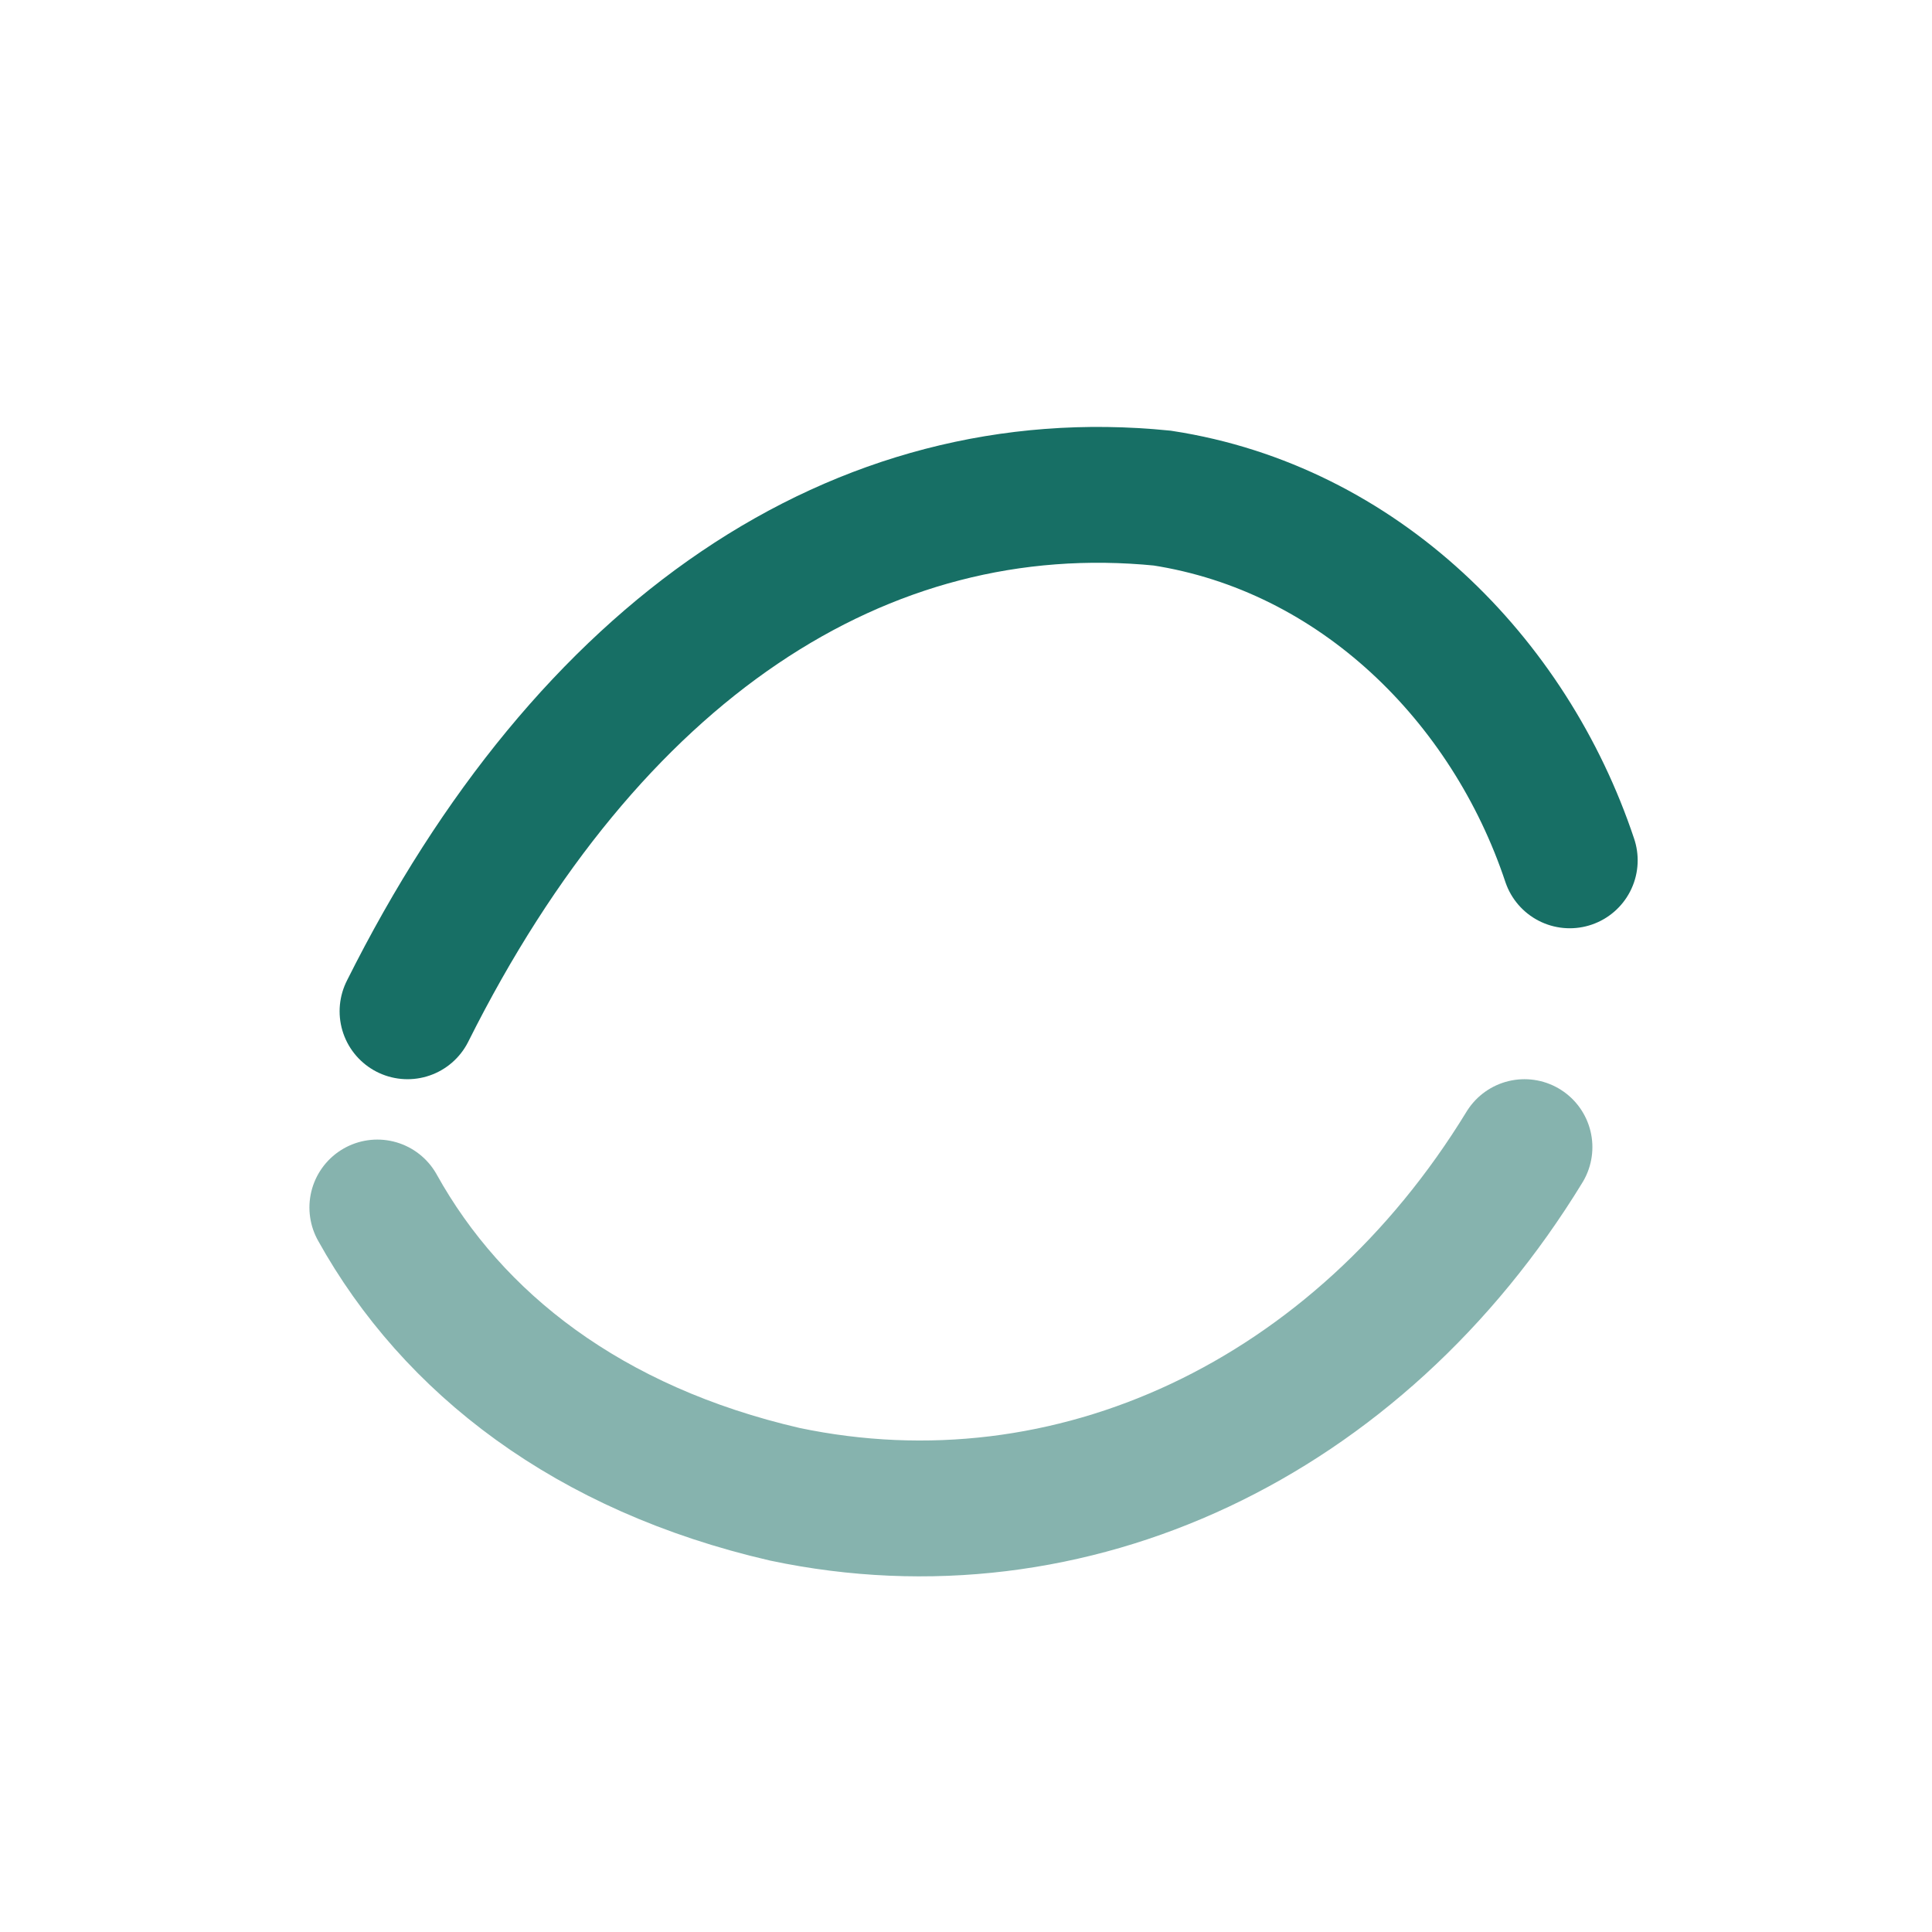
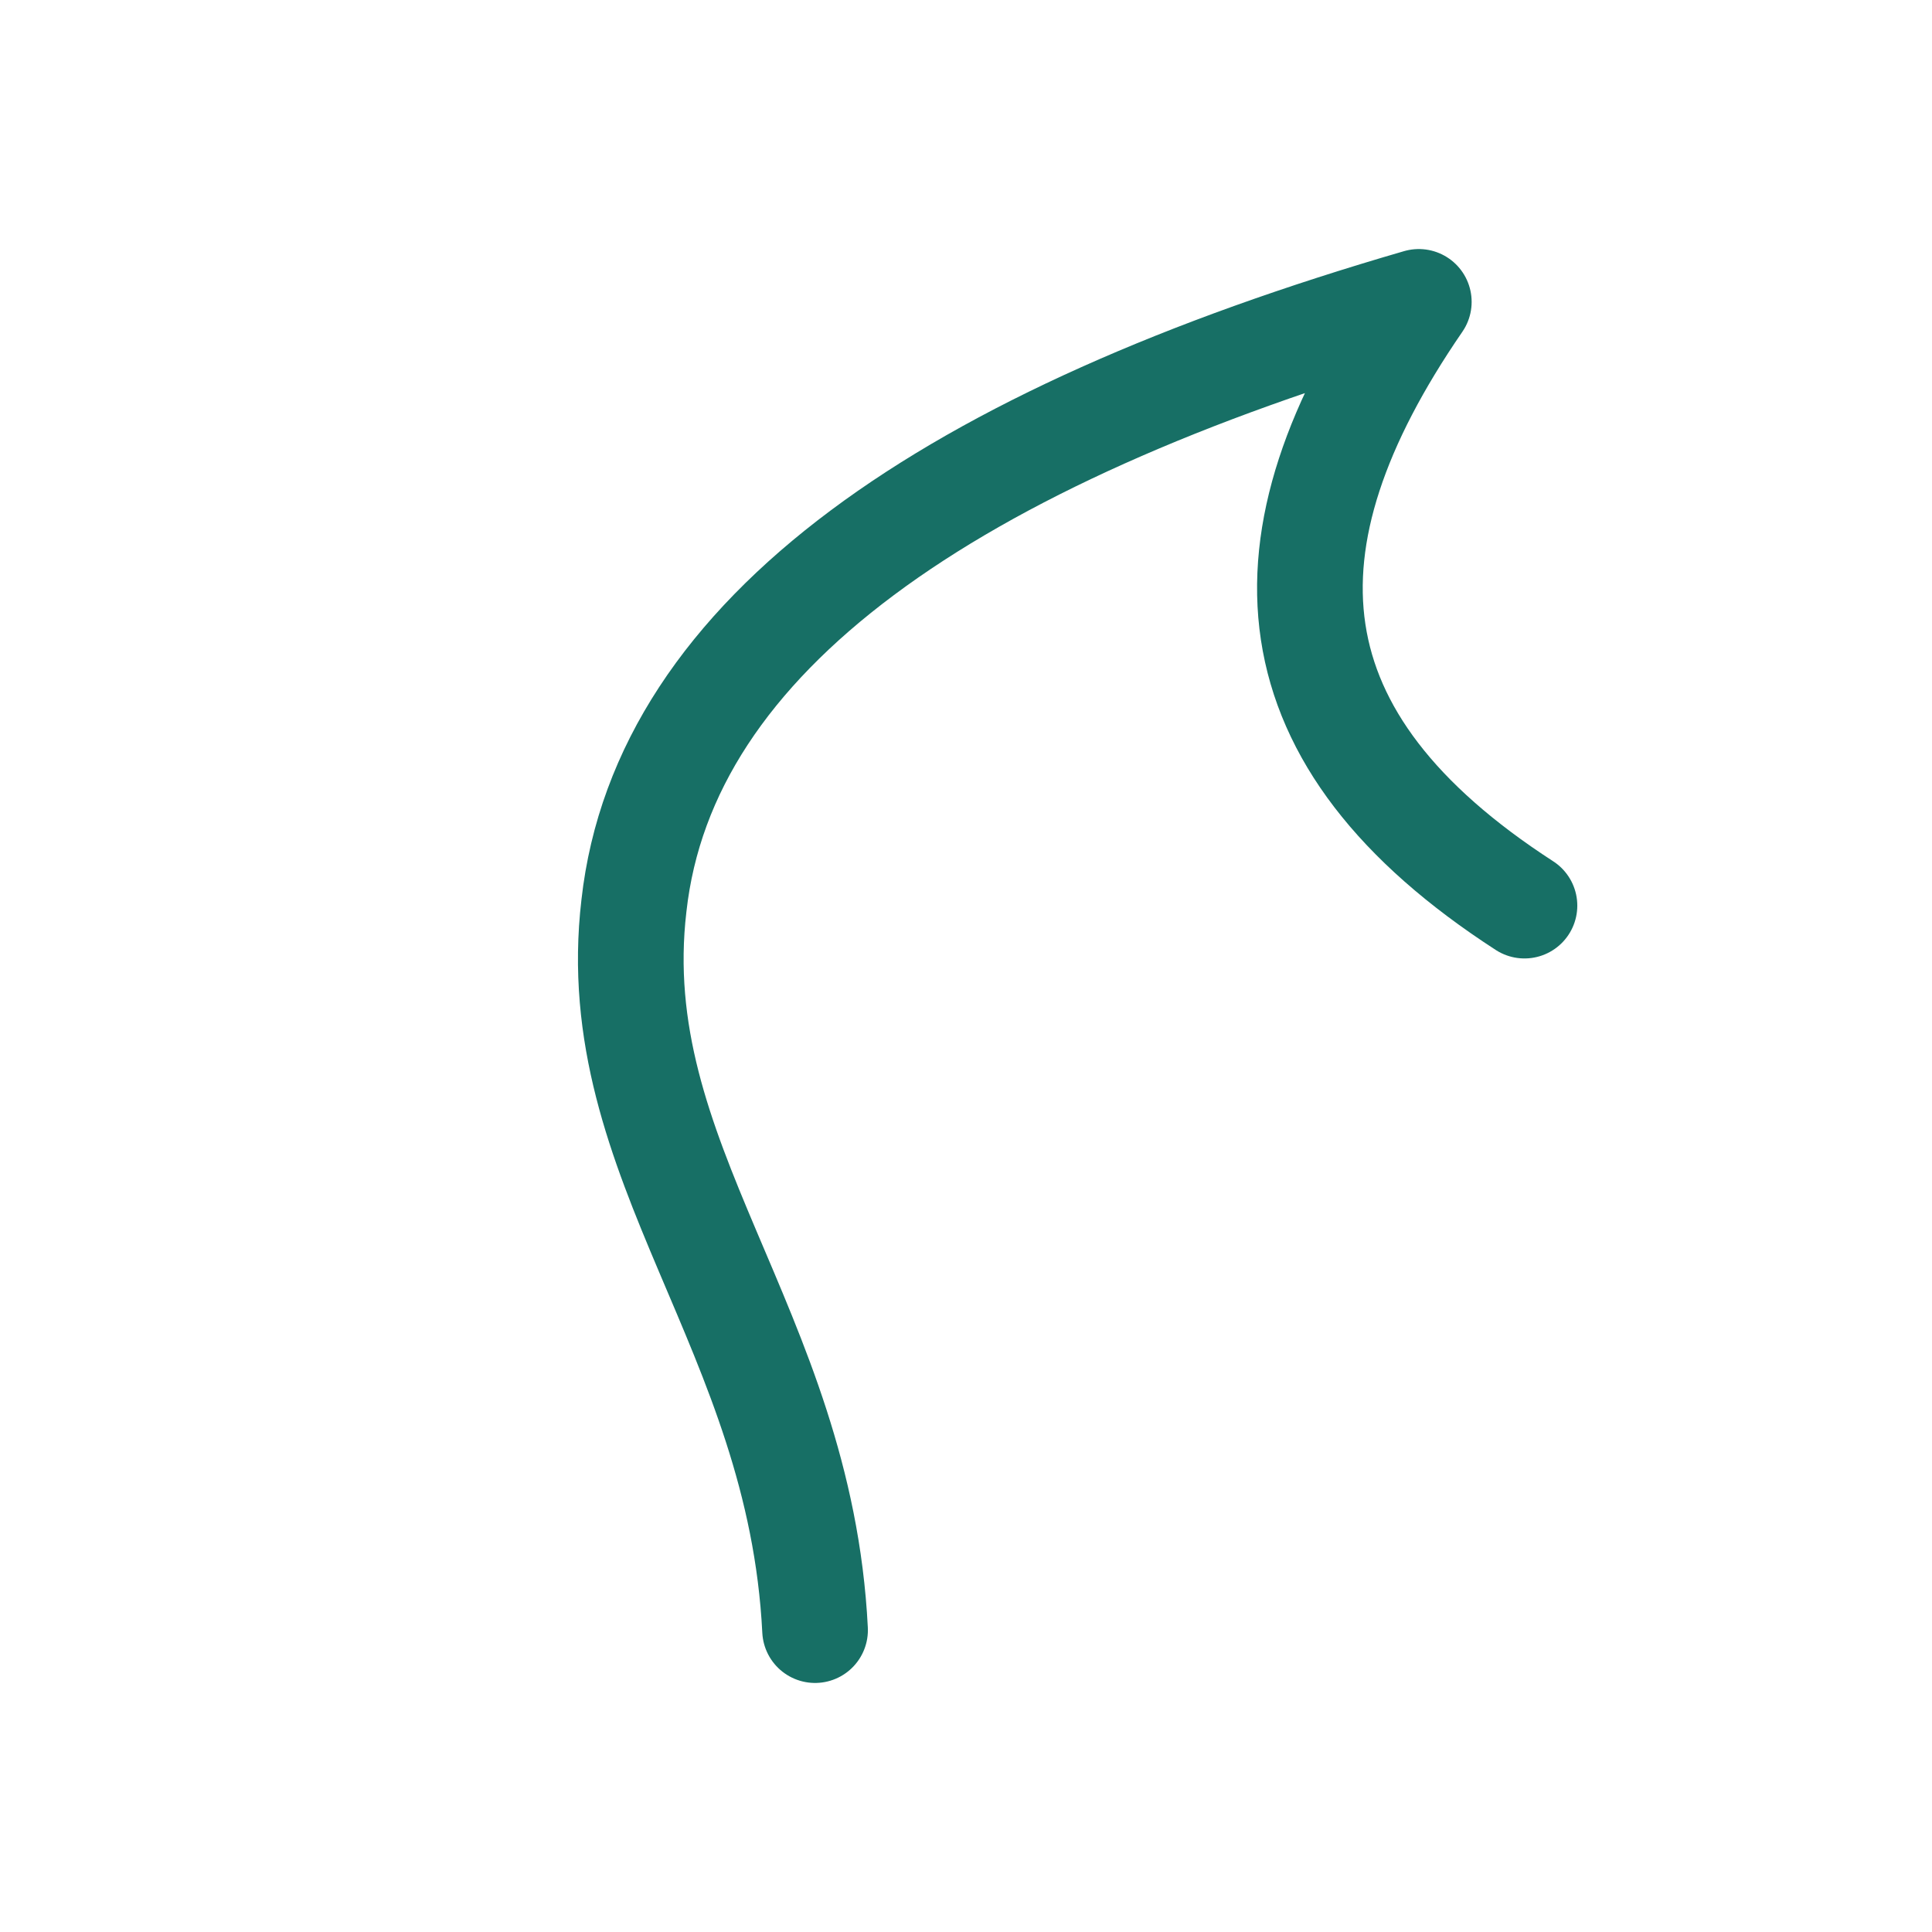
<svg xmlns="http://www.w3.org/2000/svg" viewBox="0 0 128 128" role="img" aria-labelledby="eole-title">
-   <path d="M27 67C39 43 57 31 77 33C90 35 100 45 104 57" fill="none" stroke="#176F65" stroke-width="9" stroke-linecap="round" />
-   <path d="M101 76C90 94 71 103 52 99C39 96 30 89 25 80" fill="none" stroke="#176F65" stroke-opacity=".52" stroke-width="9" stroke-linecap="round" />
+   <path d="M54 108C53 88 40 77 42 60C44 42 63 29 94 20C83 36 84 49 101 60" fill="none" stroke="#176F65" stroke-width="7" stroke-linecap="round" stroke-linejoin="round" />
</svg>
